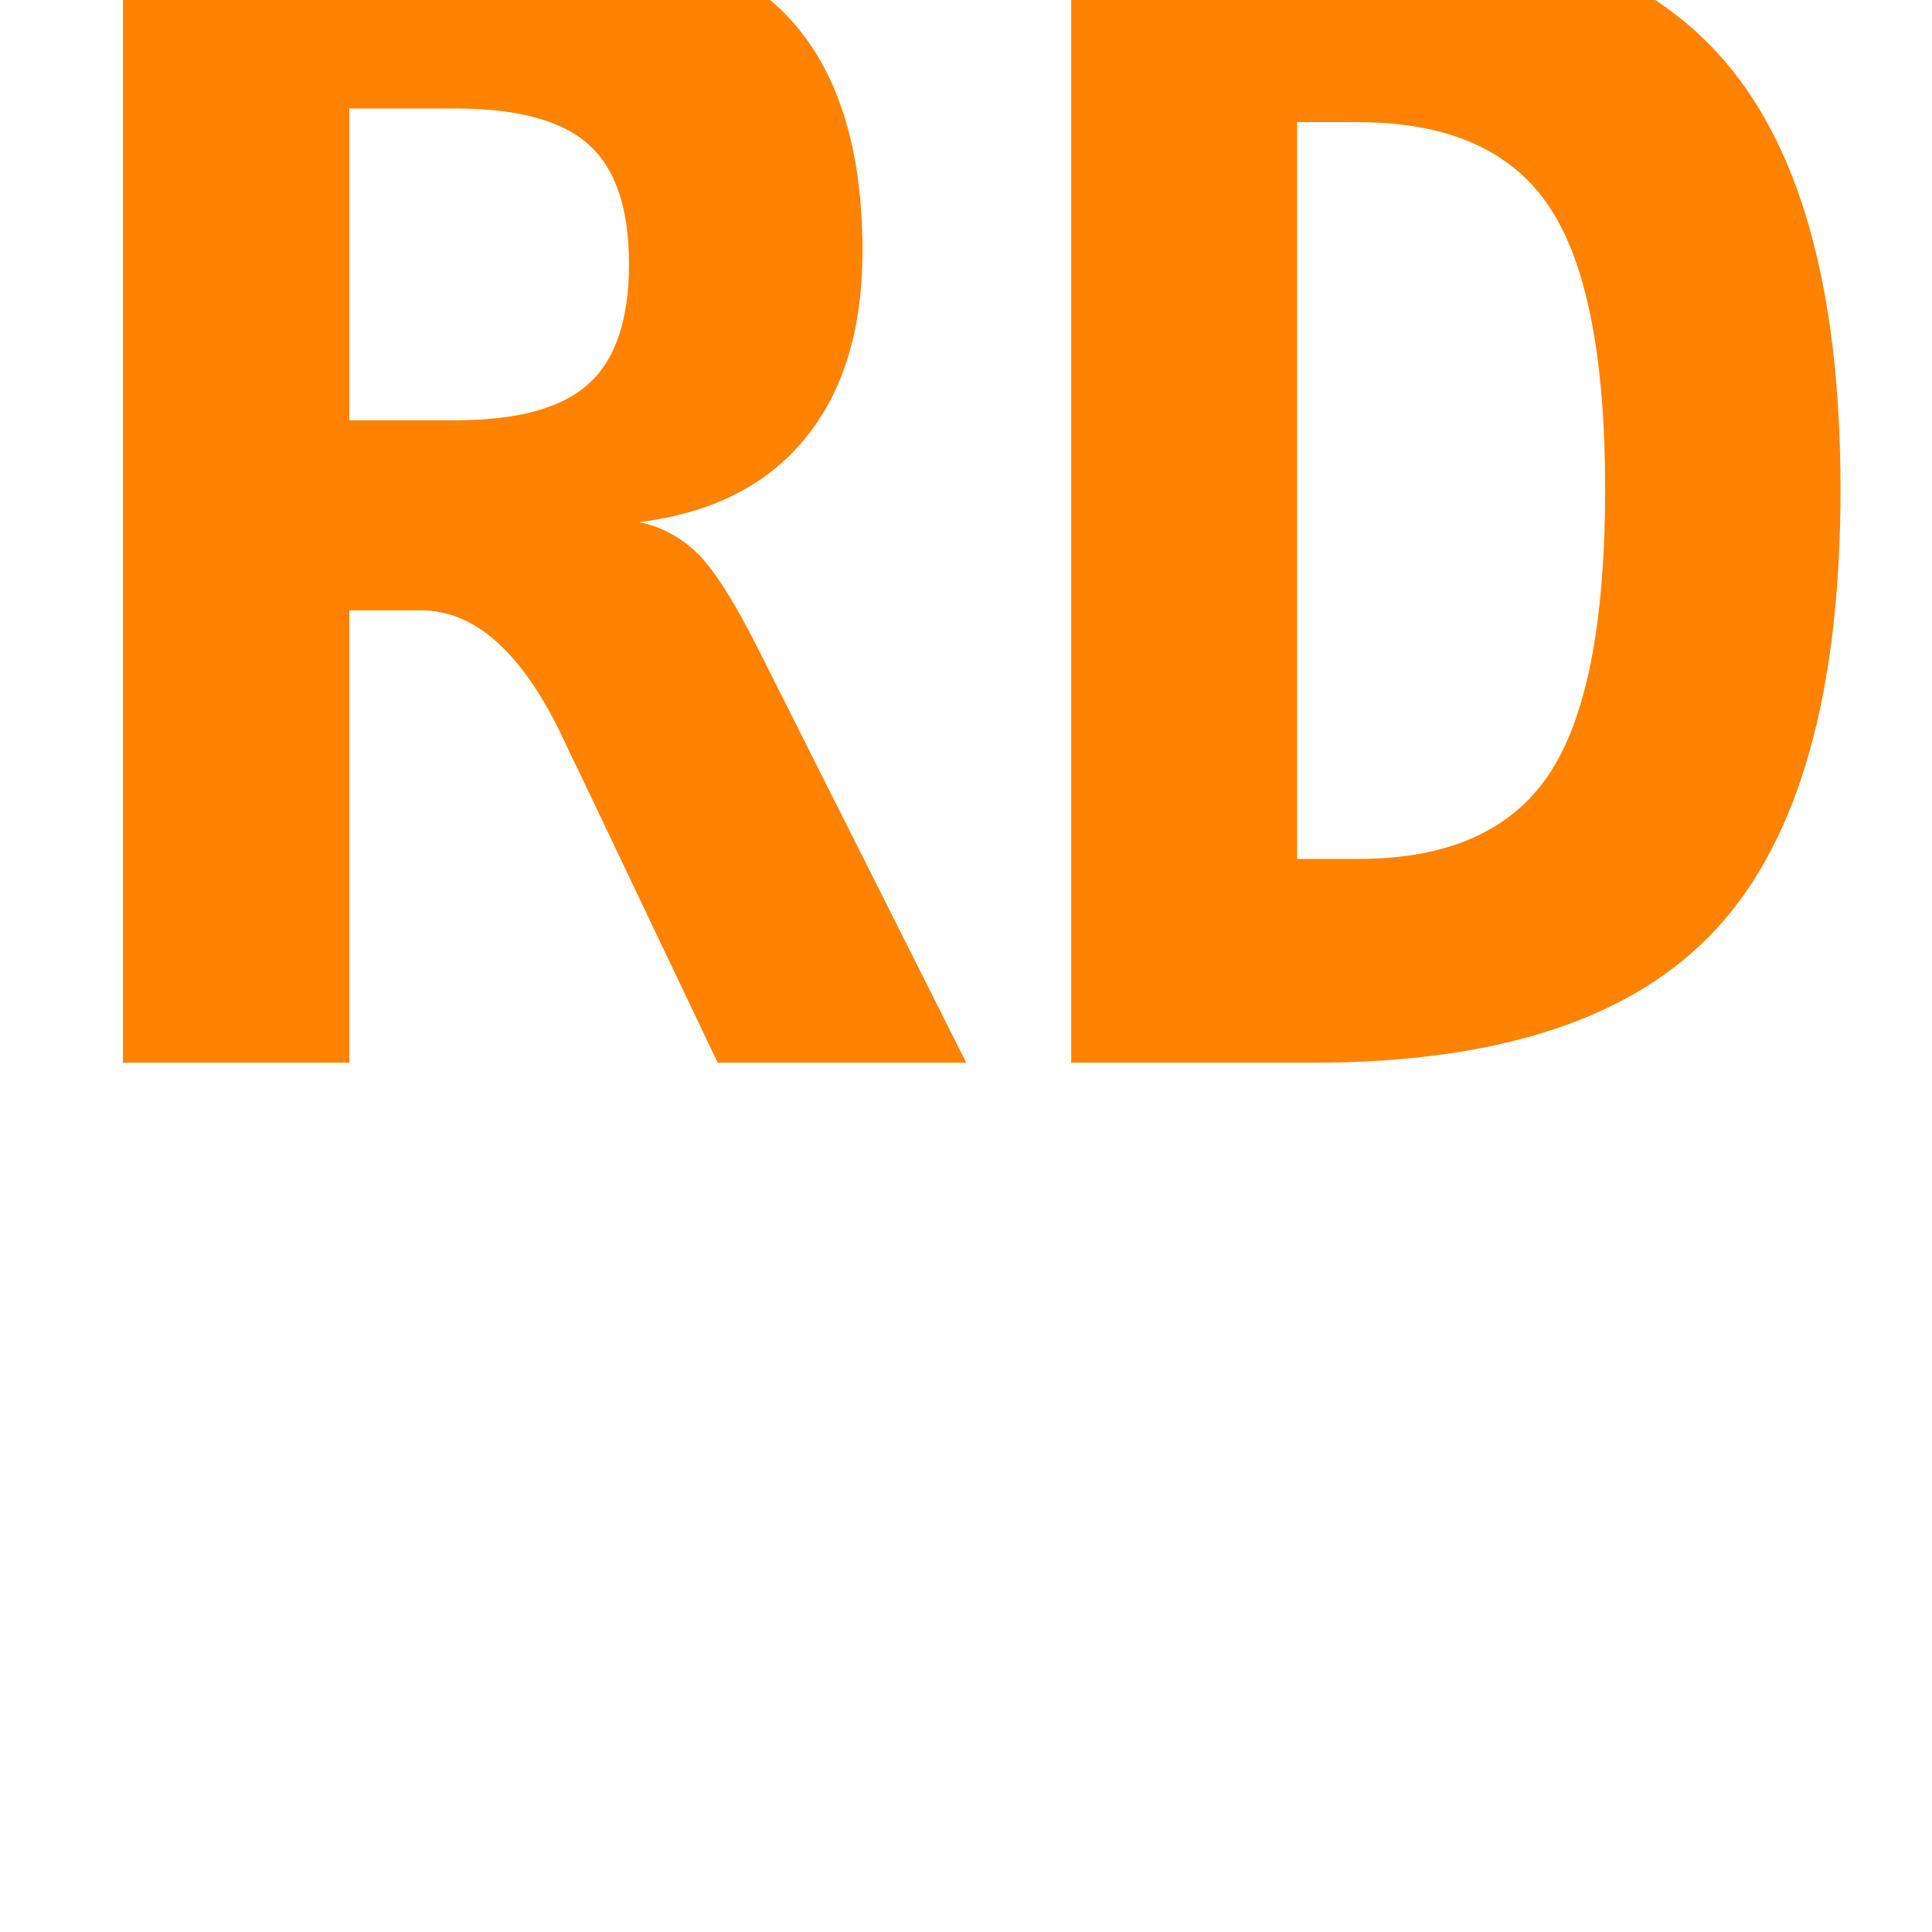
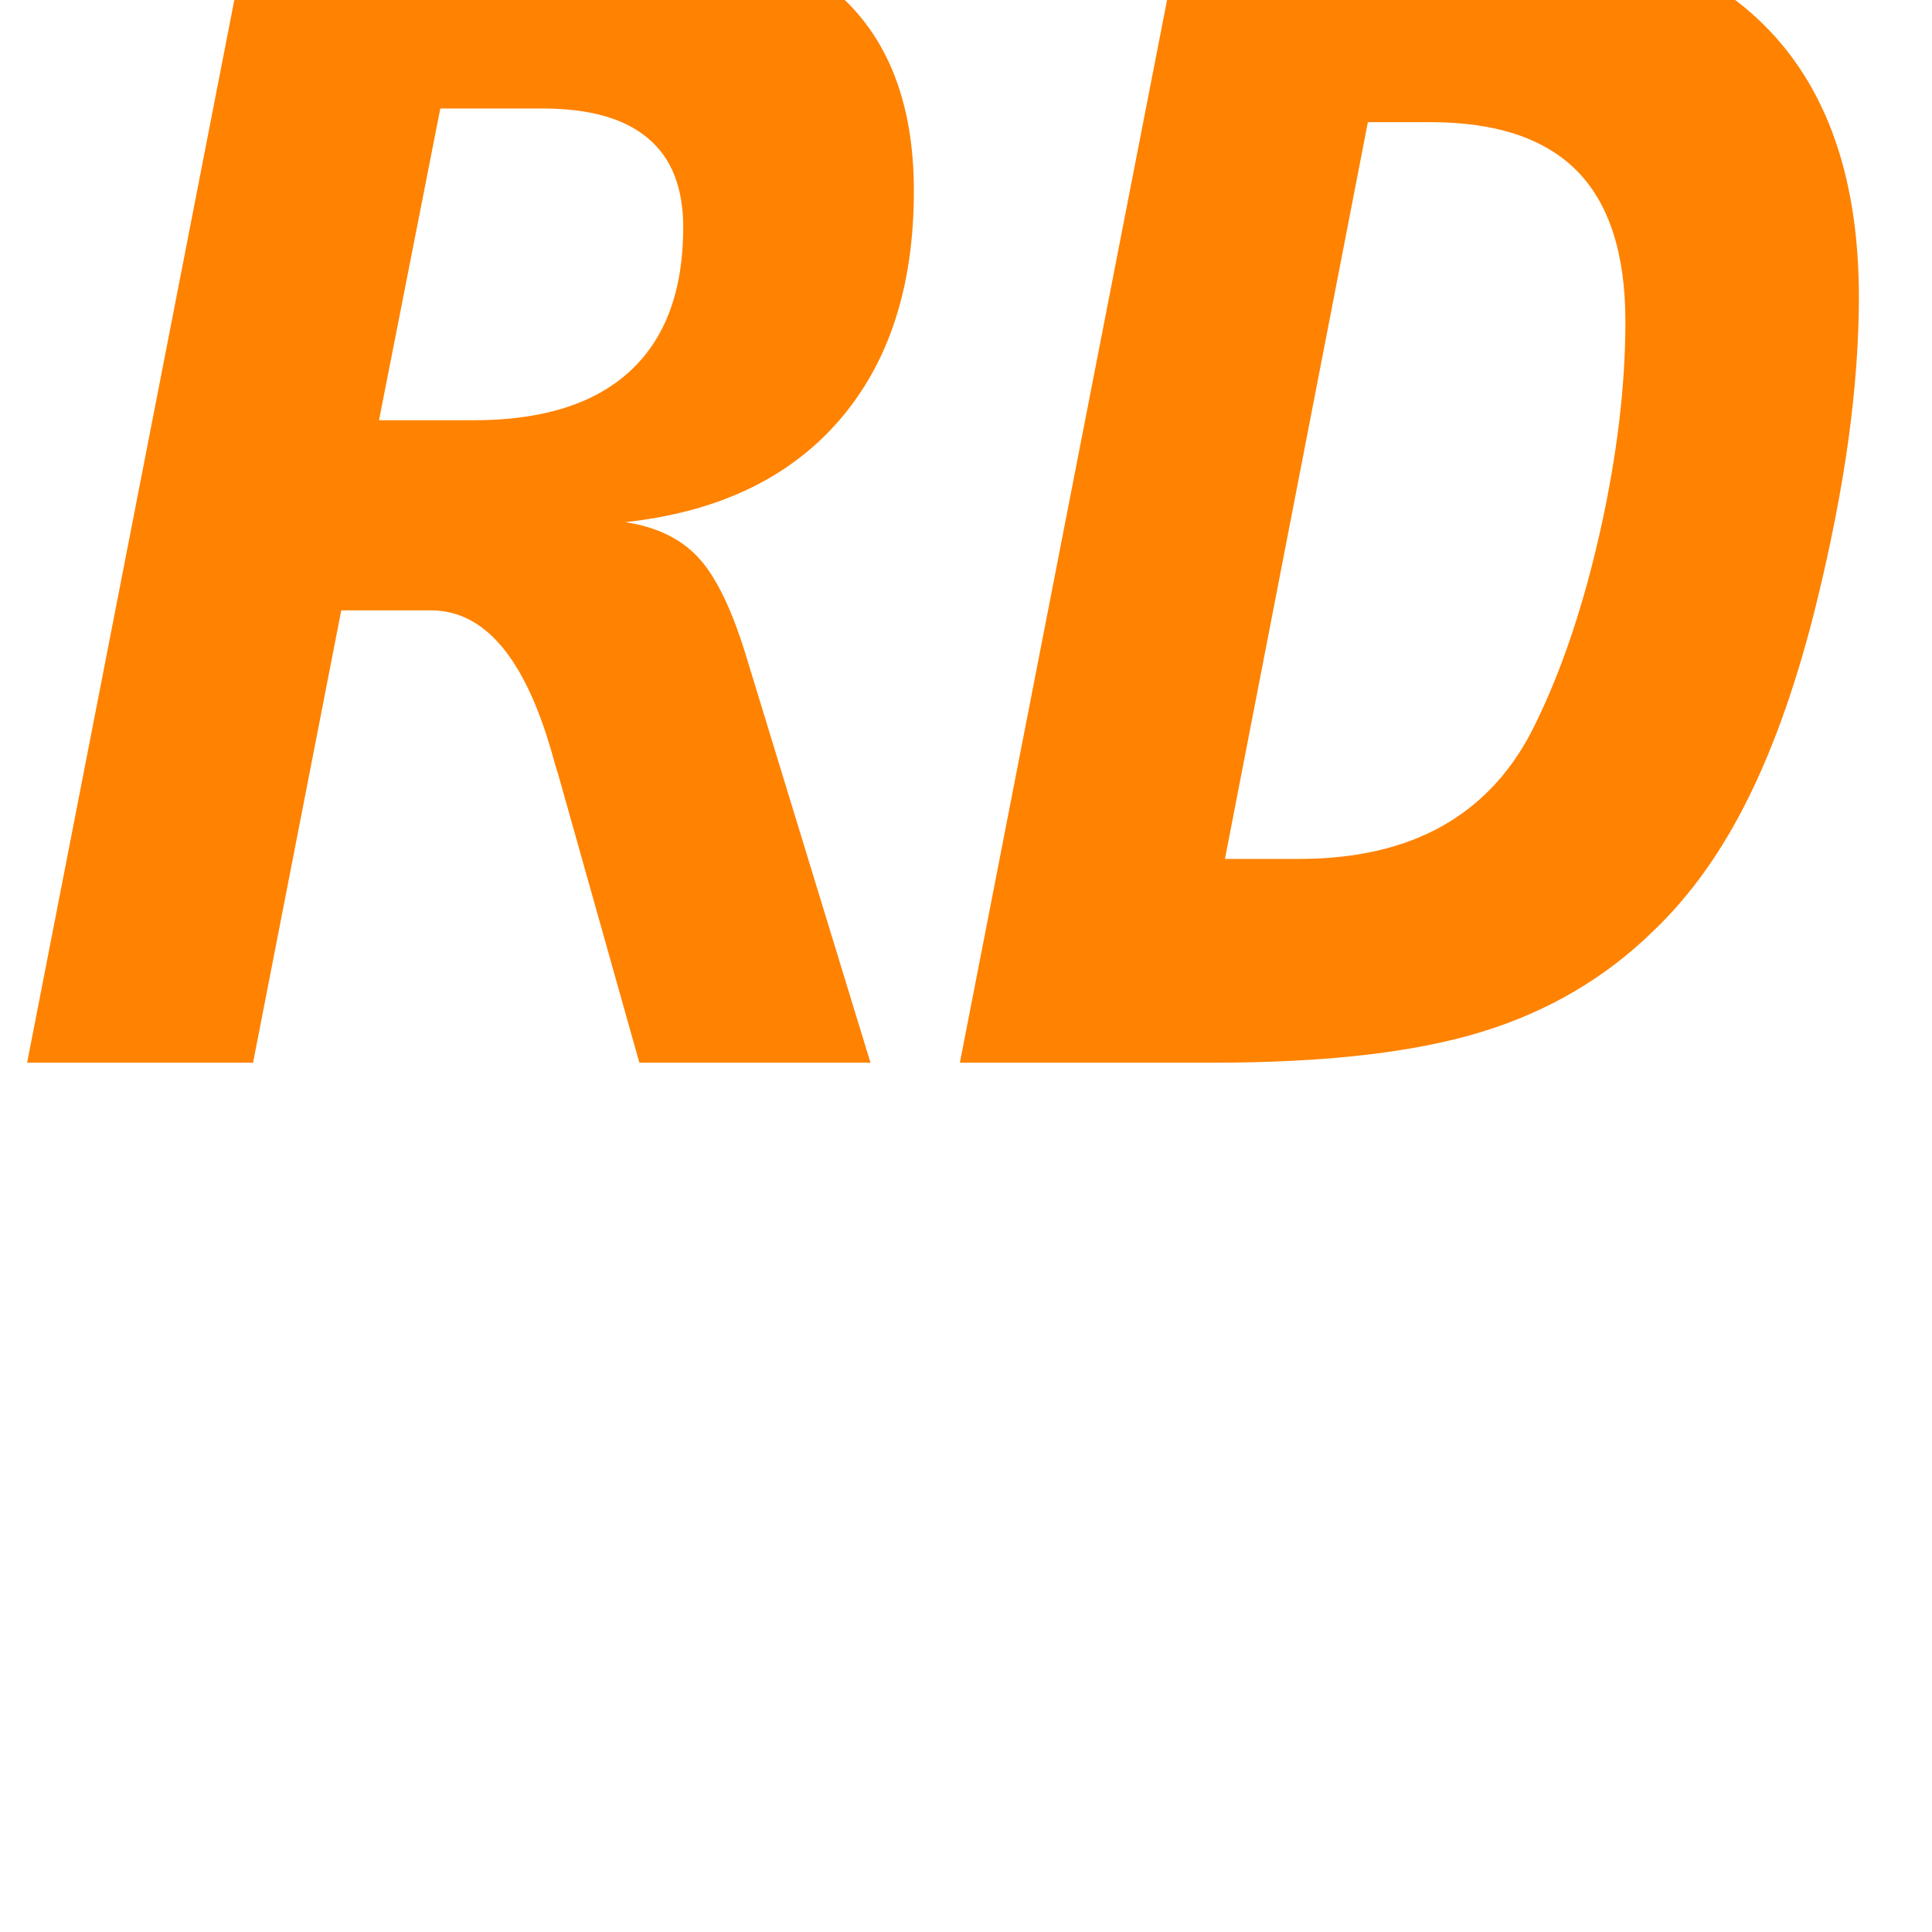
<svg xmlns="http://www.w3.org/2000/svg" width="64" height="64">
  <rect width="100%" height="100%" fill="none" />
-   <text x="50%" y="55%" font-family="Roboto Mono, monospace" font-weight="bold" font-size="52" fill="#ff8200" text-anchor="middle" alignment-baseline="middle">
+   <text x="50%" y="55%" font-family="Roboto Mono, monospace" font-weight="bold" font-size="52" fill="#ff8200" text-anchor="middle" alignment-baseline="middle" font-style="italic">
        RD
    </text>
</svg>
